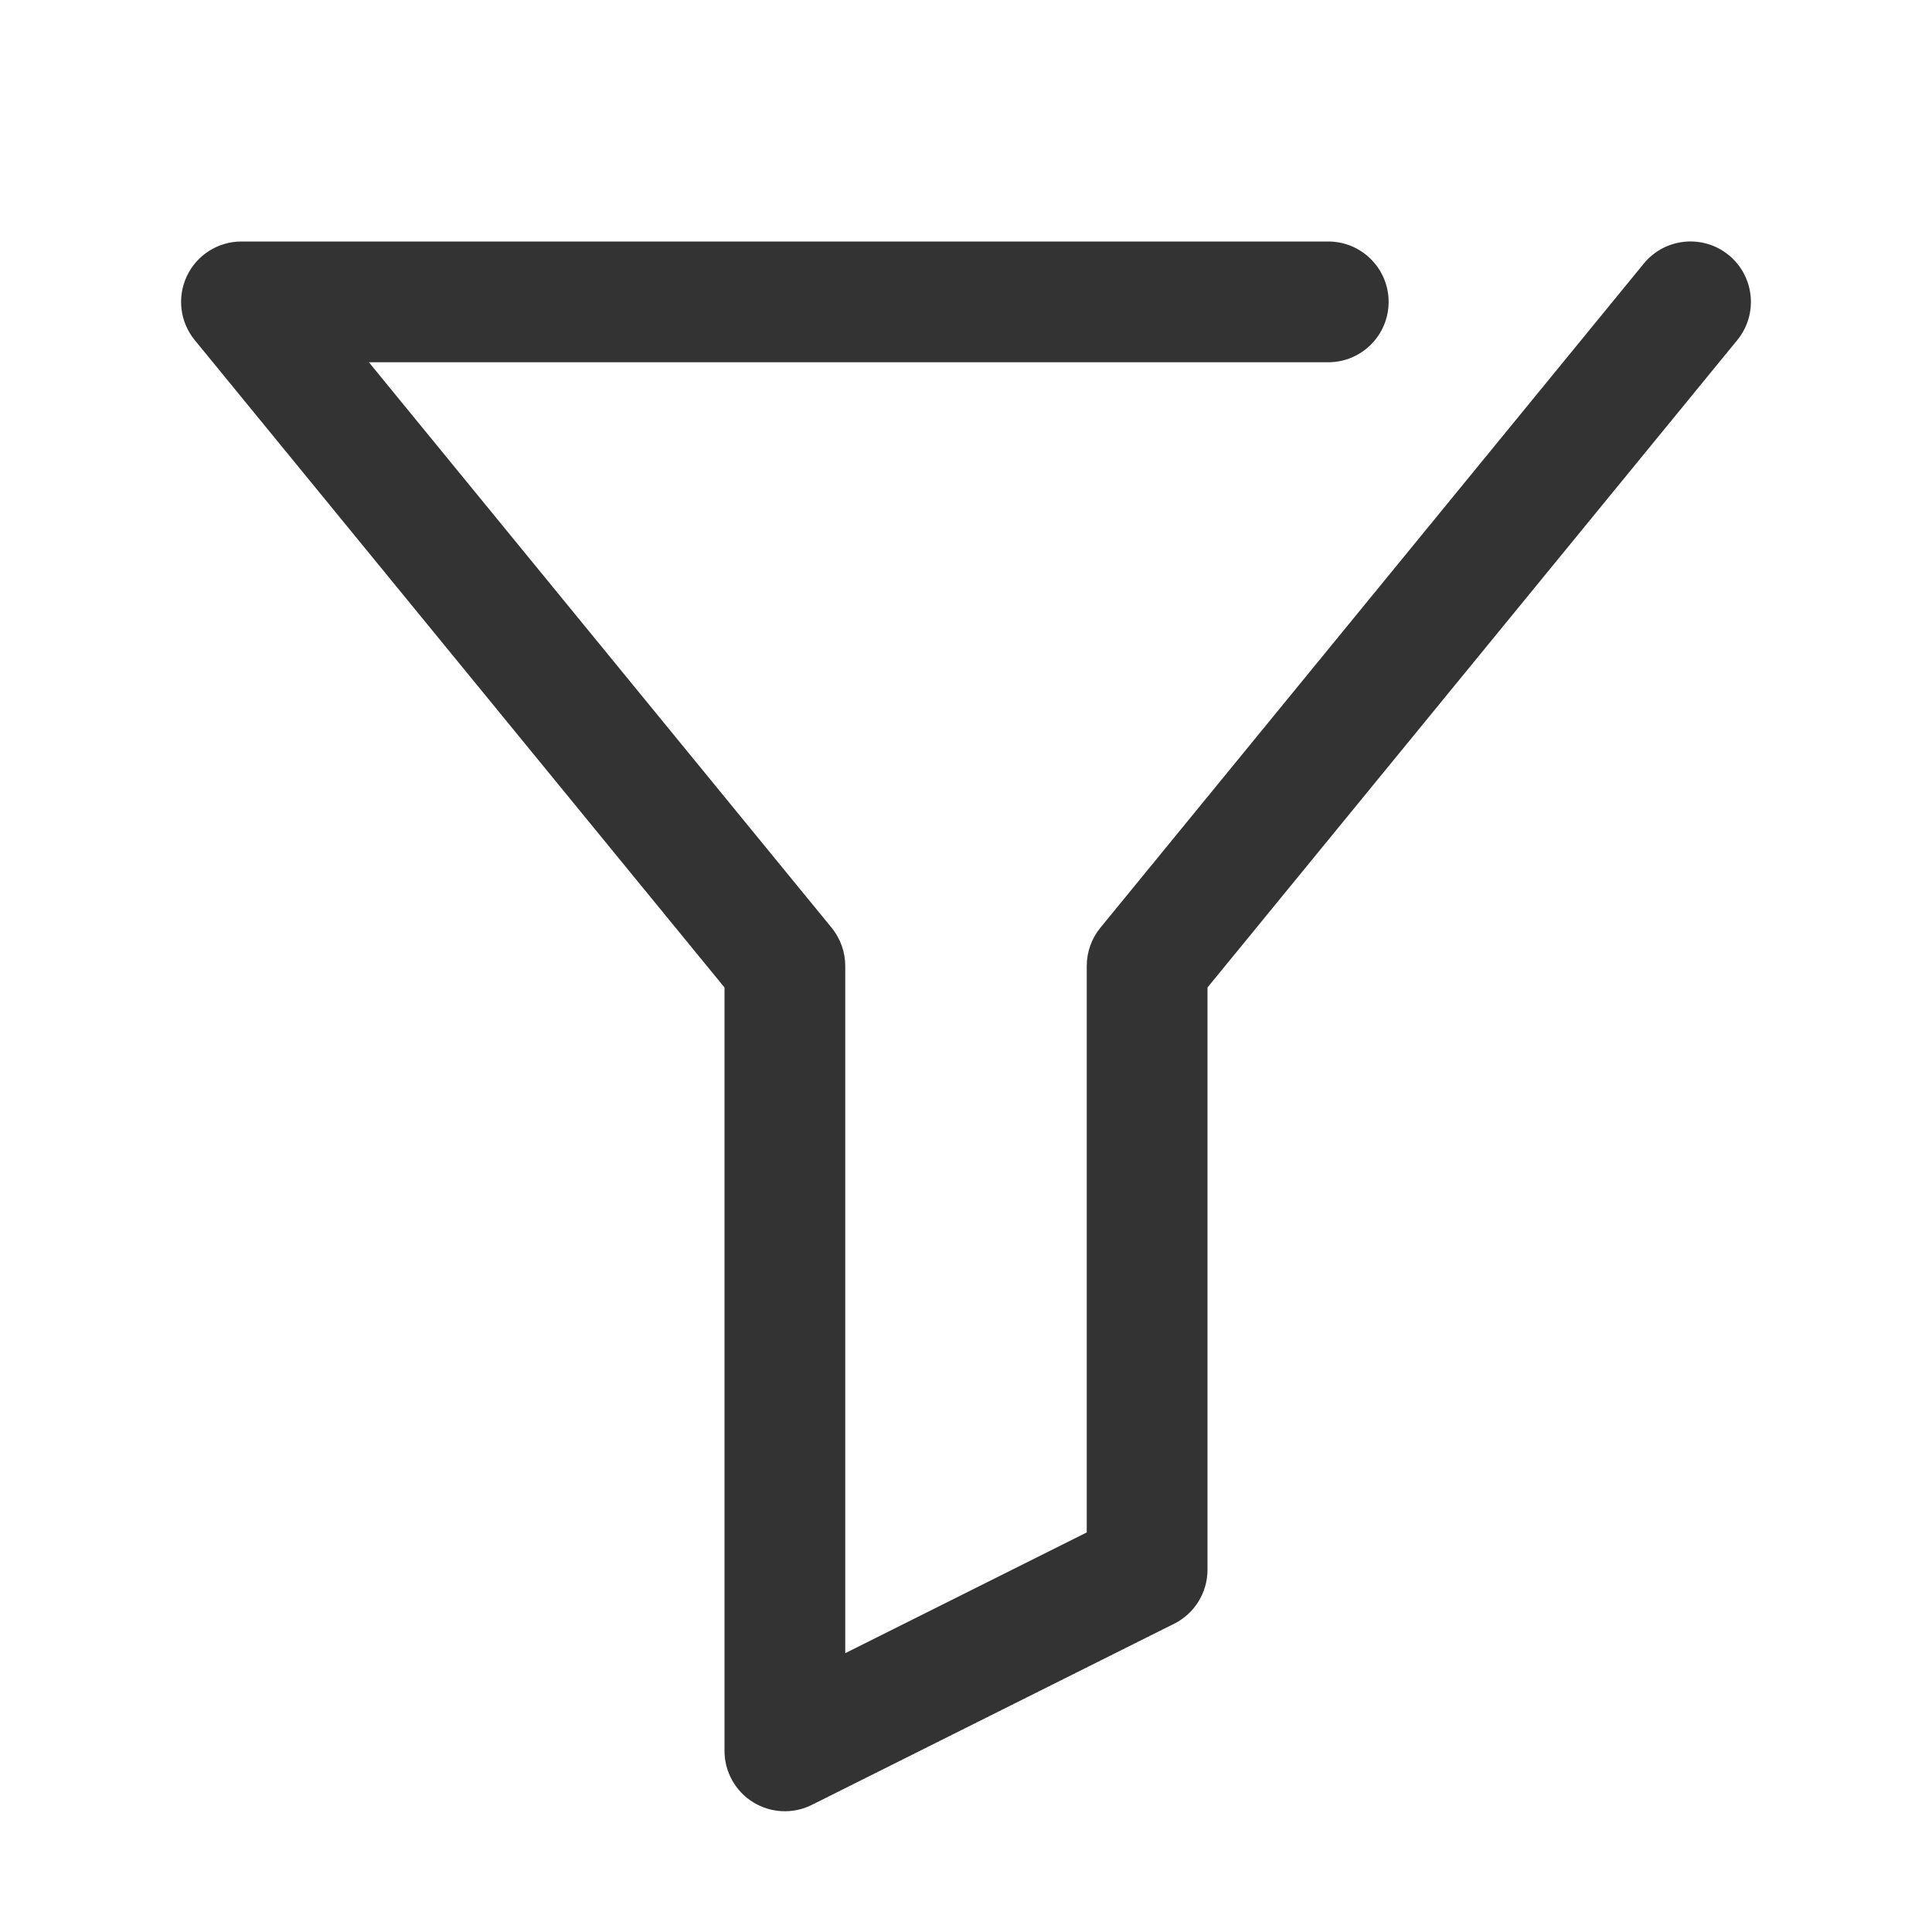
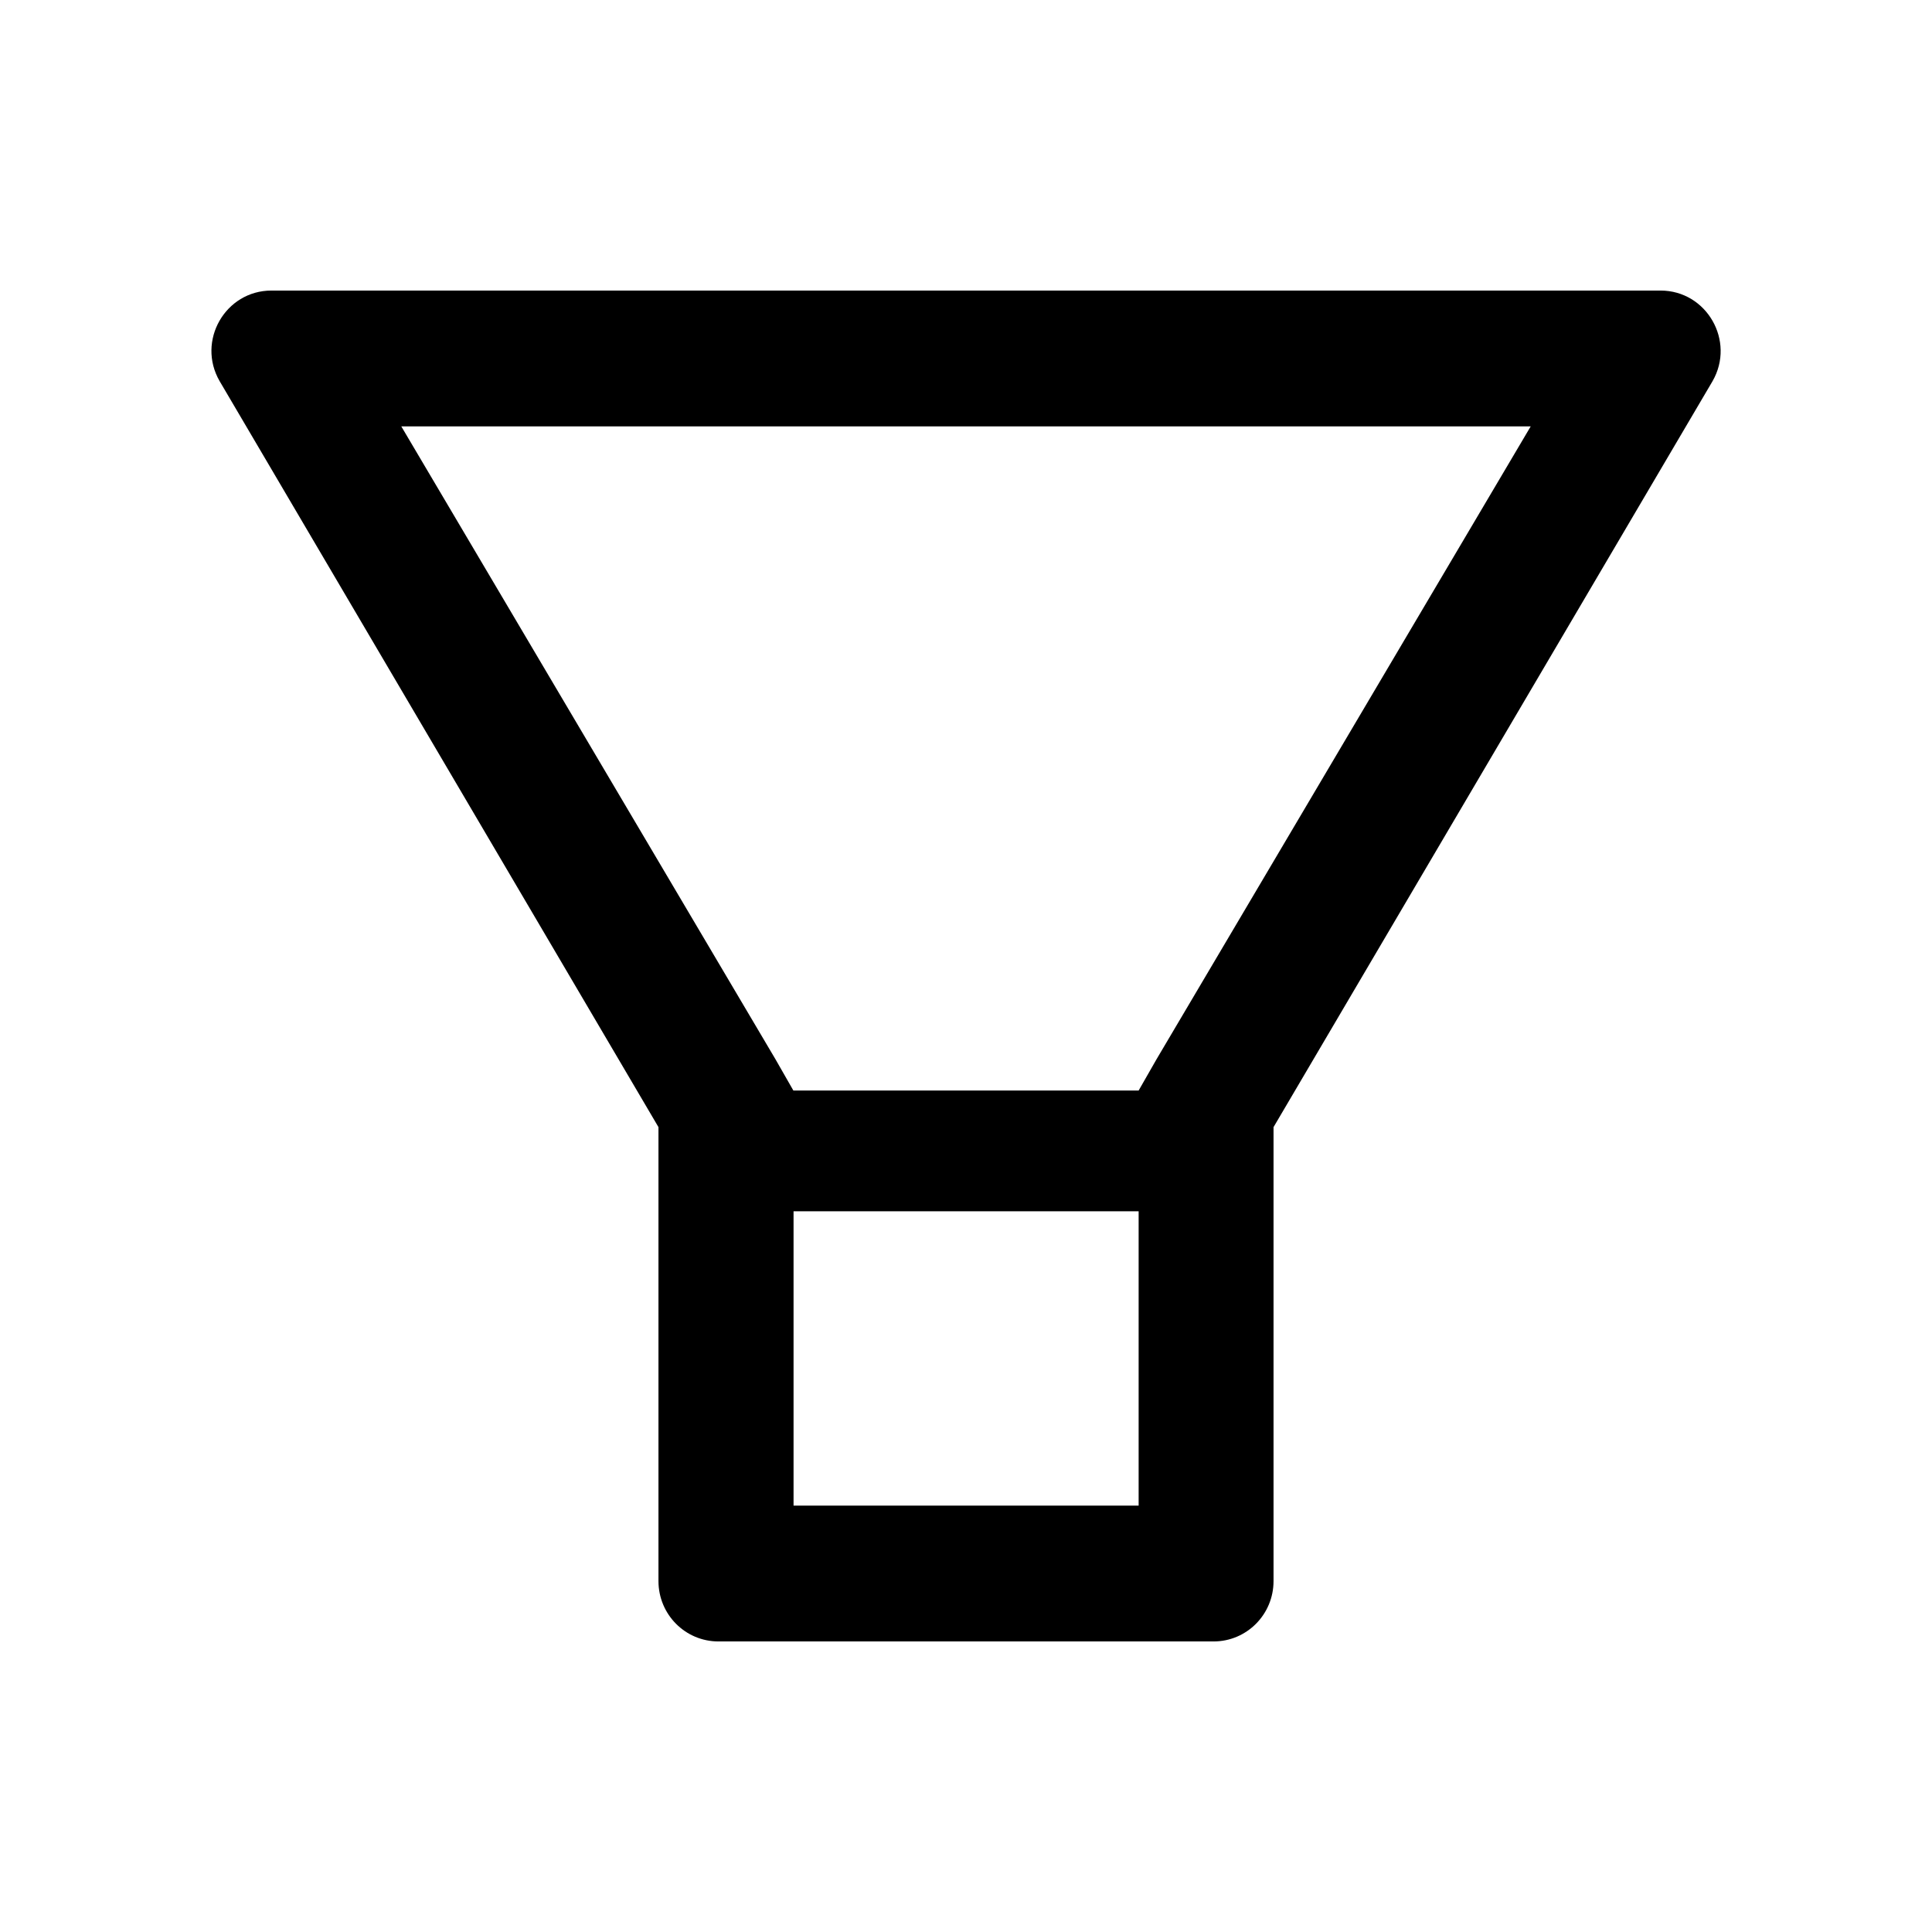
- <svg xmlns="http://www.w3.org/2000/svg" class="icon" width="200" height="200" viewBox="0 0 1024 1024">
-   <path fill="#333" d="M384 523.392V928a32 32 0 0046.336 28.608l192-96A32 32 0 00640 832V523.392l280.768-343.104a32 32 0 10-49.536-40.576l-288 352A32 32 0 00576 512v300.224l-128 64V512a32 32 0 00-7.232-20.288L195.52 192H704a32 32 0 100-64H128a32 32 0 00-24.768 52.288L384 523.392z" />
+ <svg xmlns="http://www.w3.org/2000/svg" class="icon" viewBox="0 0 1024 1024">
+   <path d="M880.1 154H143.9c-24.5 0-39.8 26.7-27.5 48L349 597.4V838c0 17.7 14.2 32 31.8 32h262.4c17.6 0 31.8-14.3 31.8-32V597.4L907.7 202c12.2-21.3-3.1-48-27.6-48zM603.4 798H420.6V642h182.9v156zm9.6-236.6l-9.5 16.6h-183l-9.5-16.6L212.7 226h598.6L613 561.4z" />
</svg>
